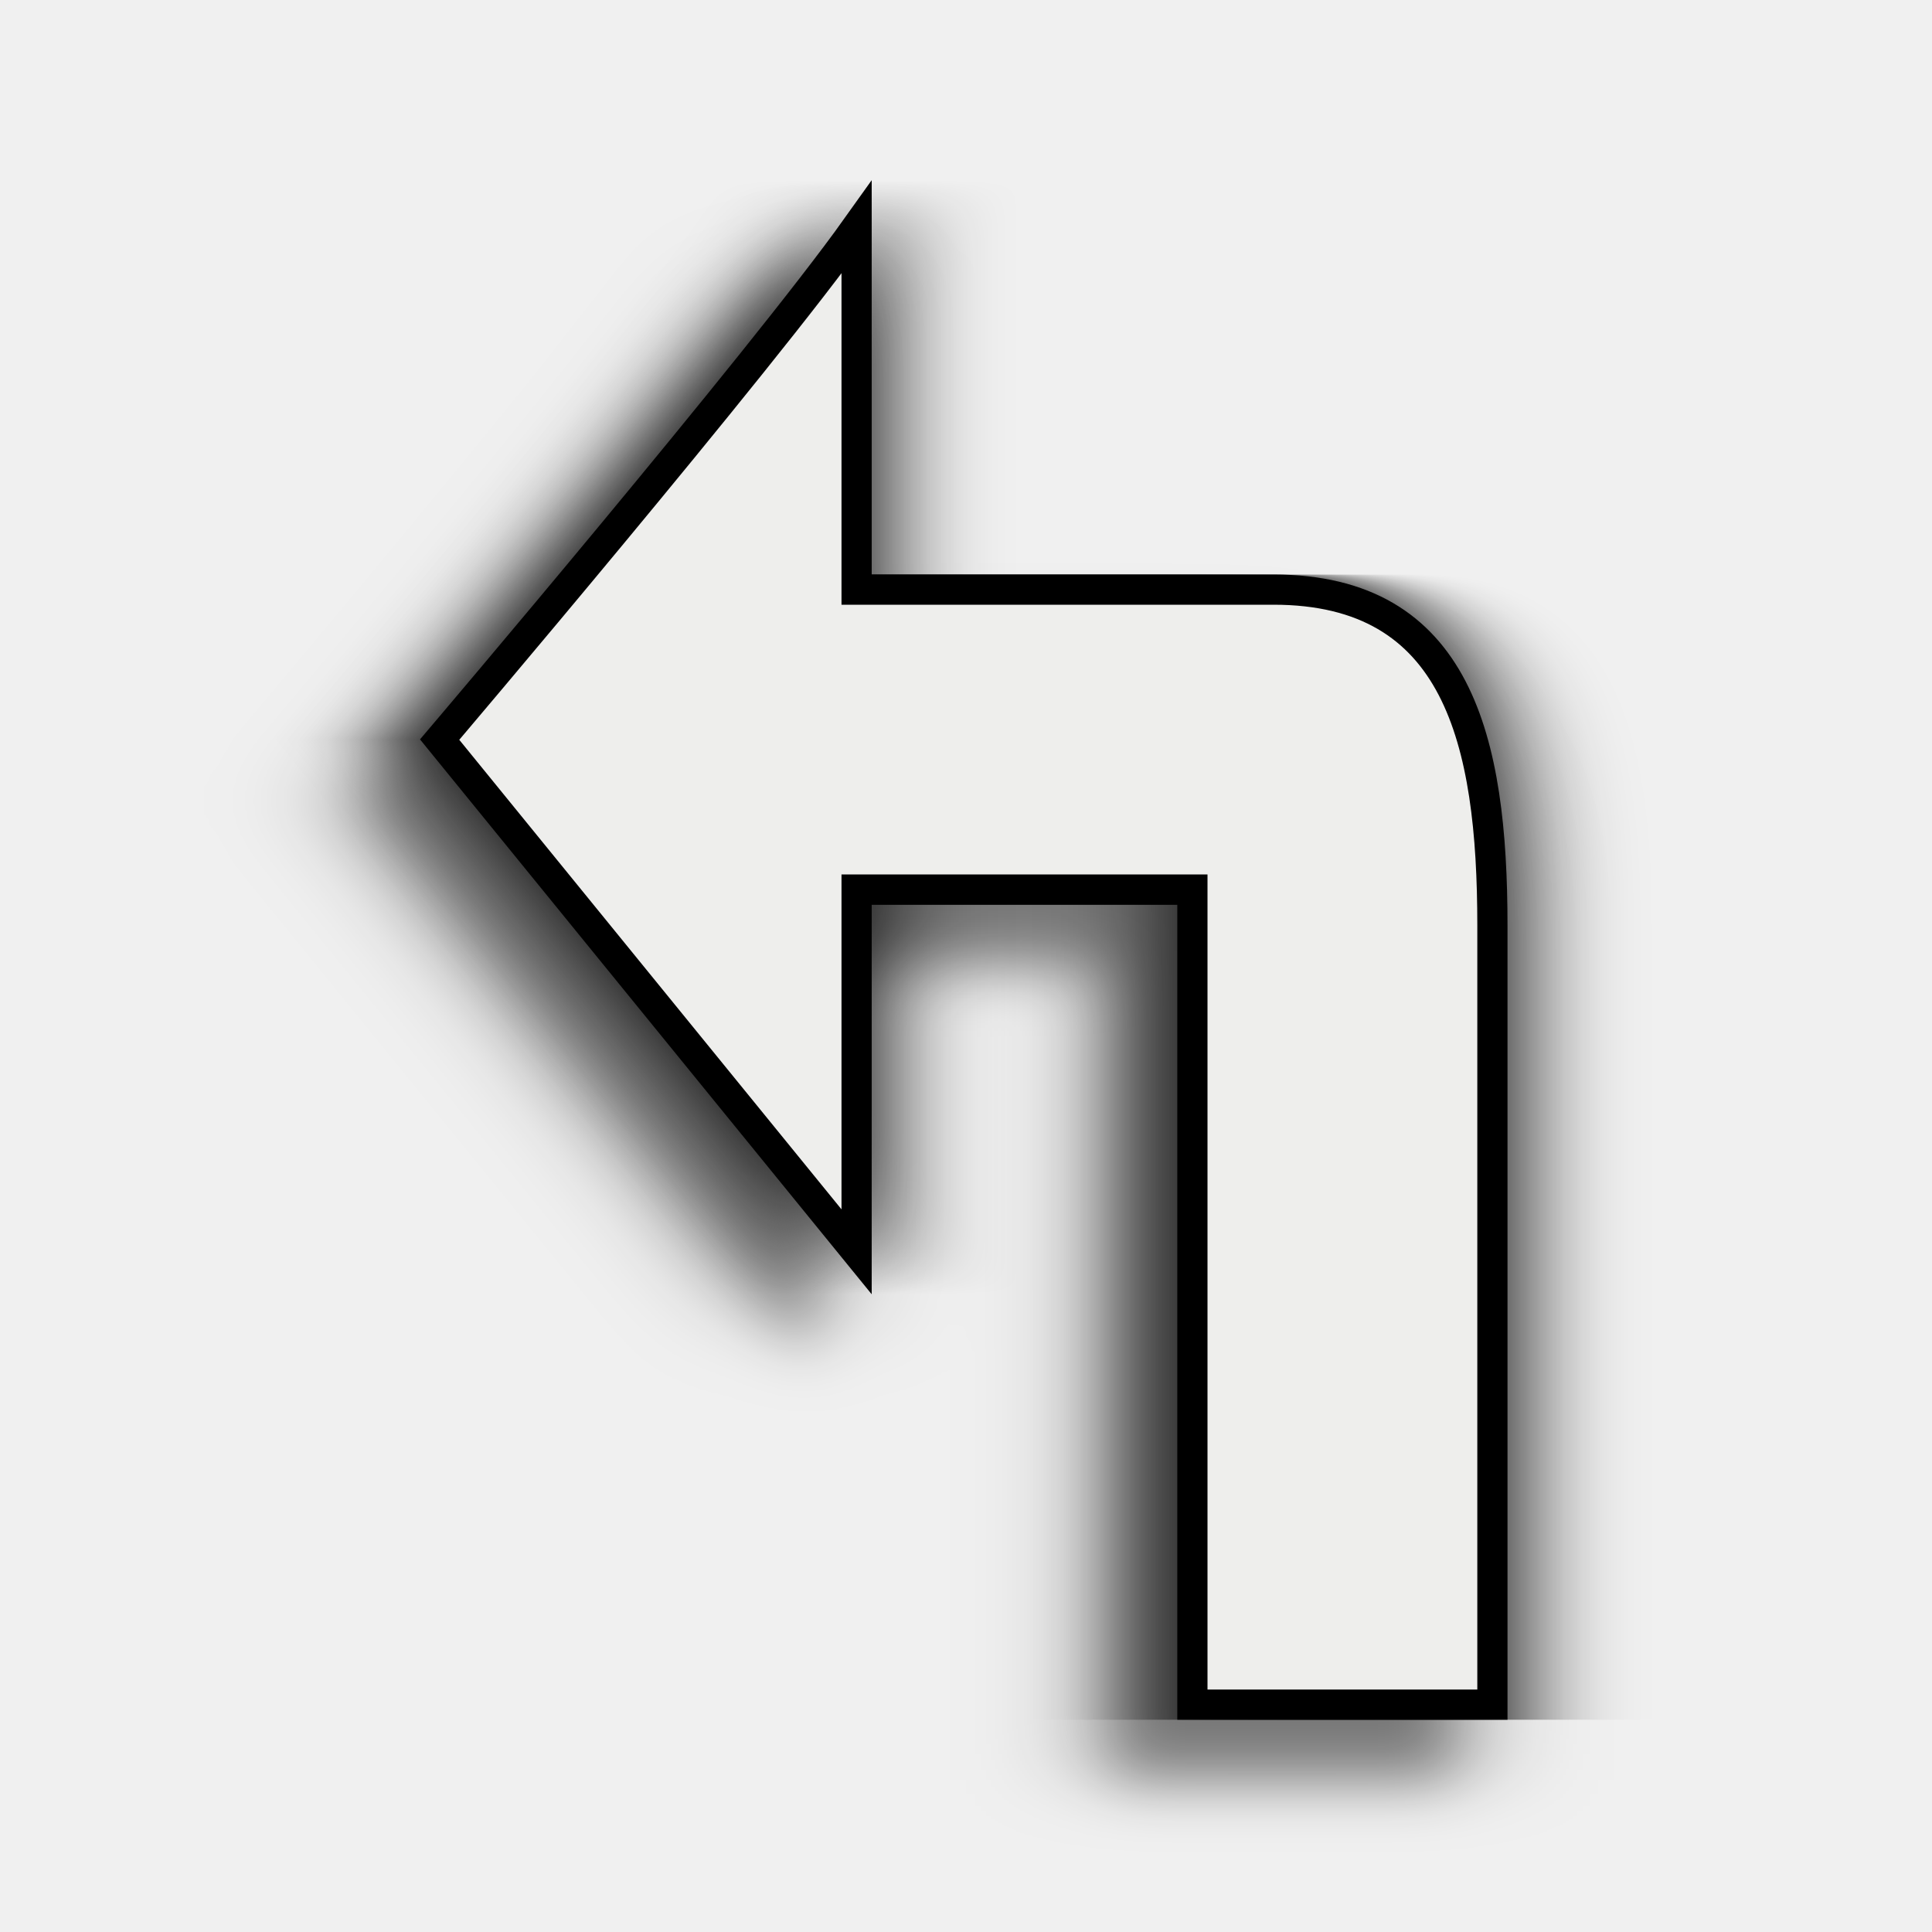
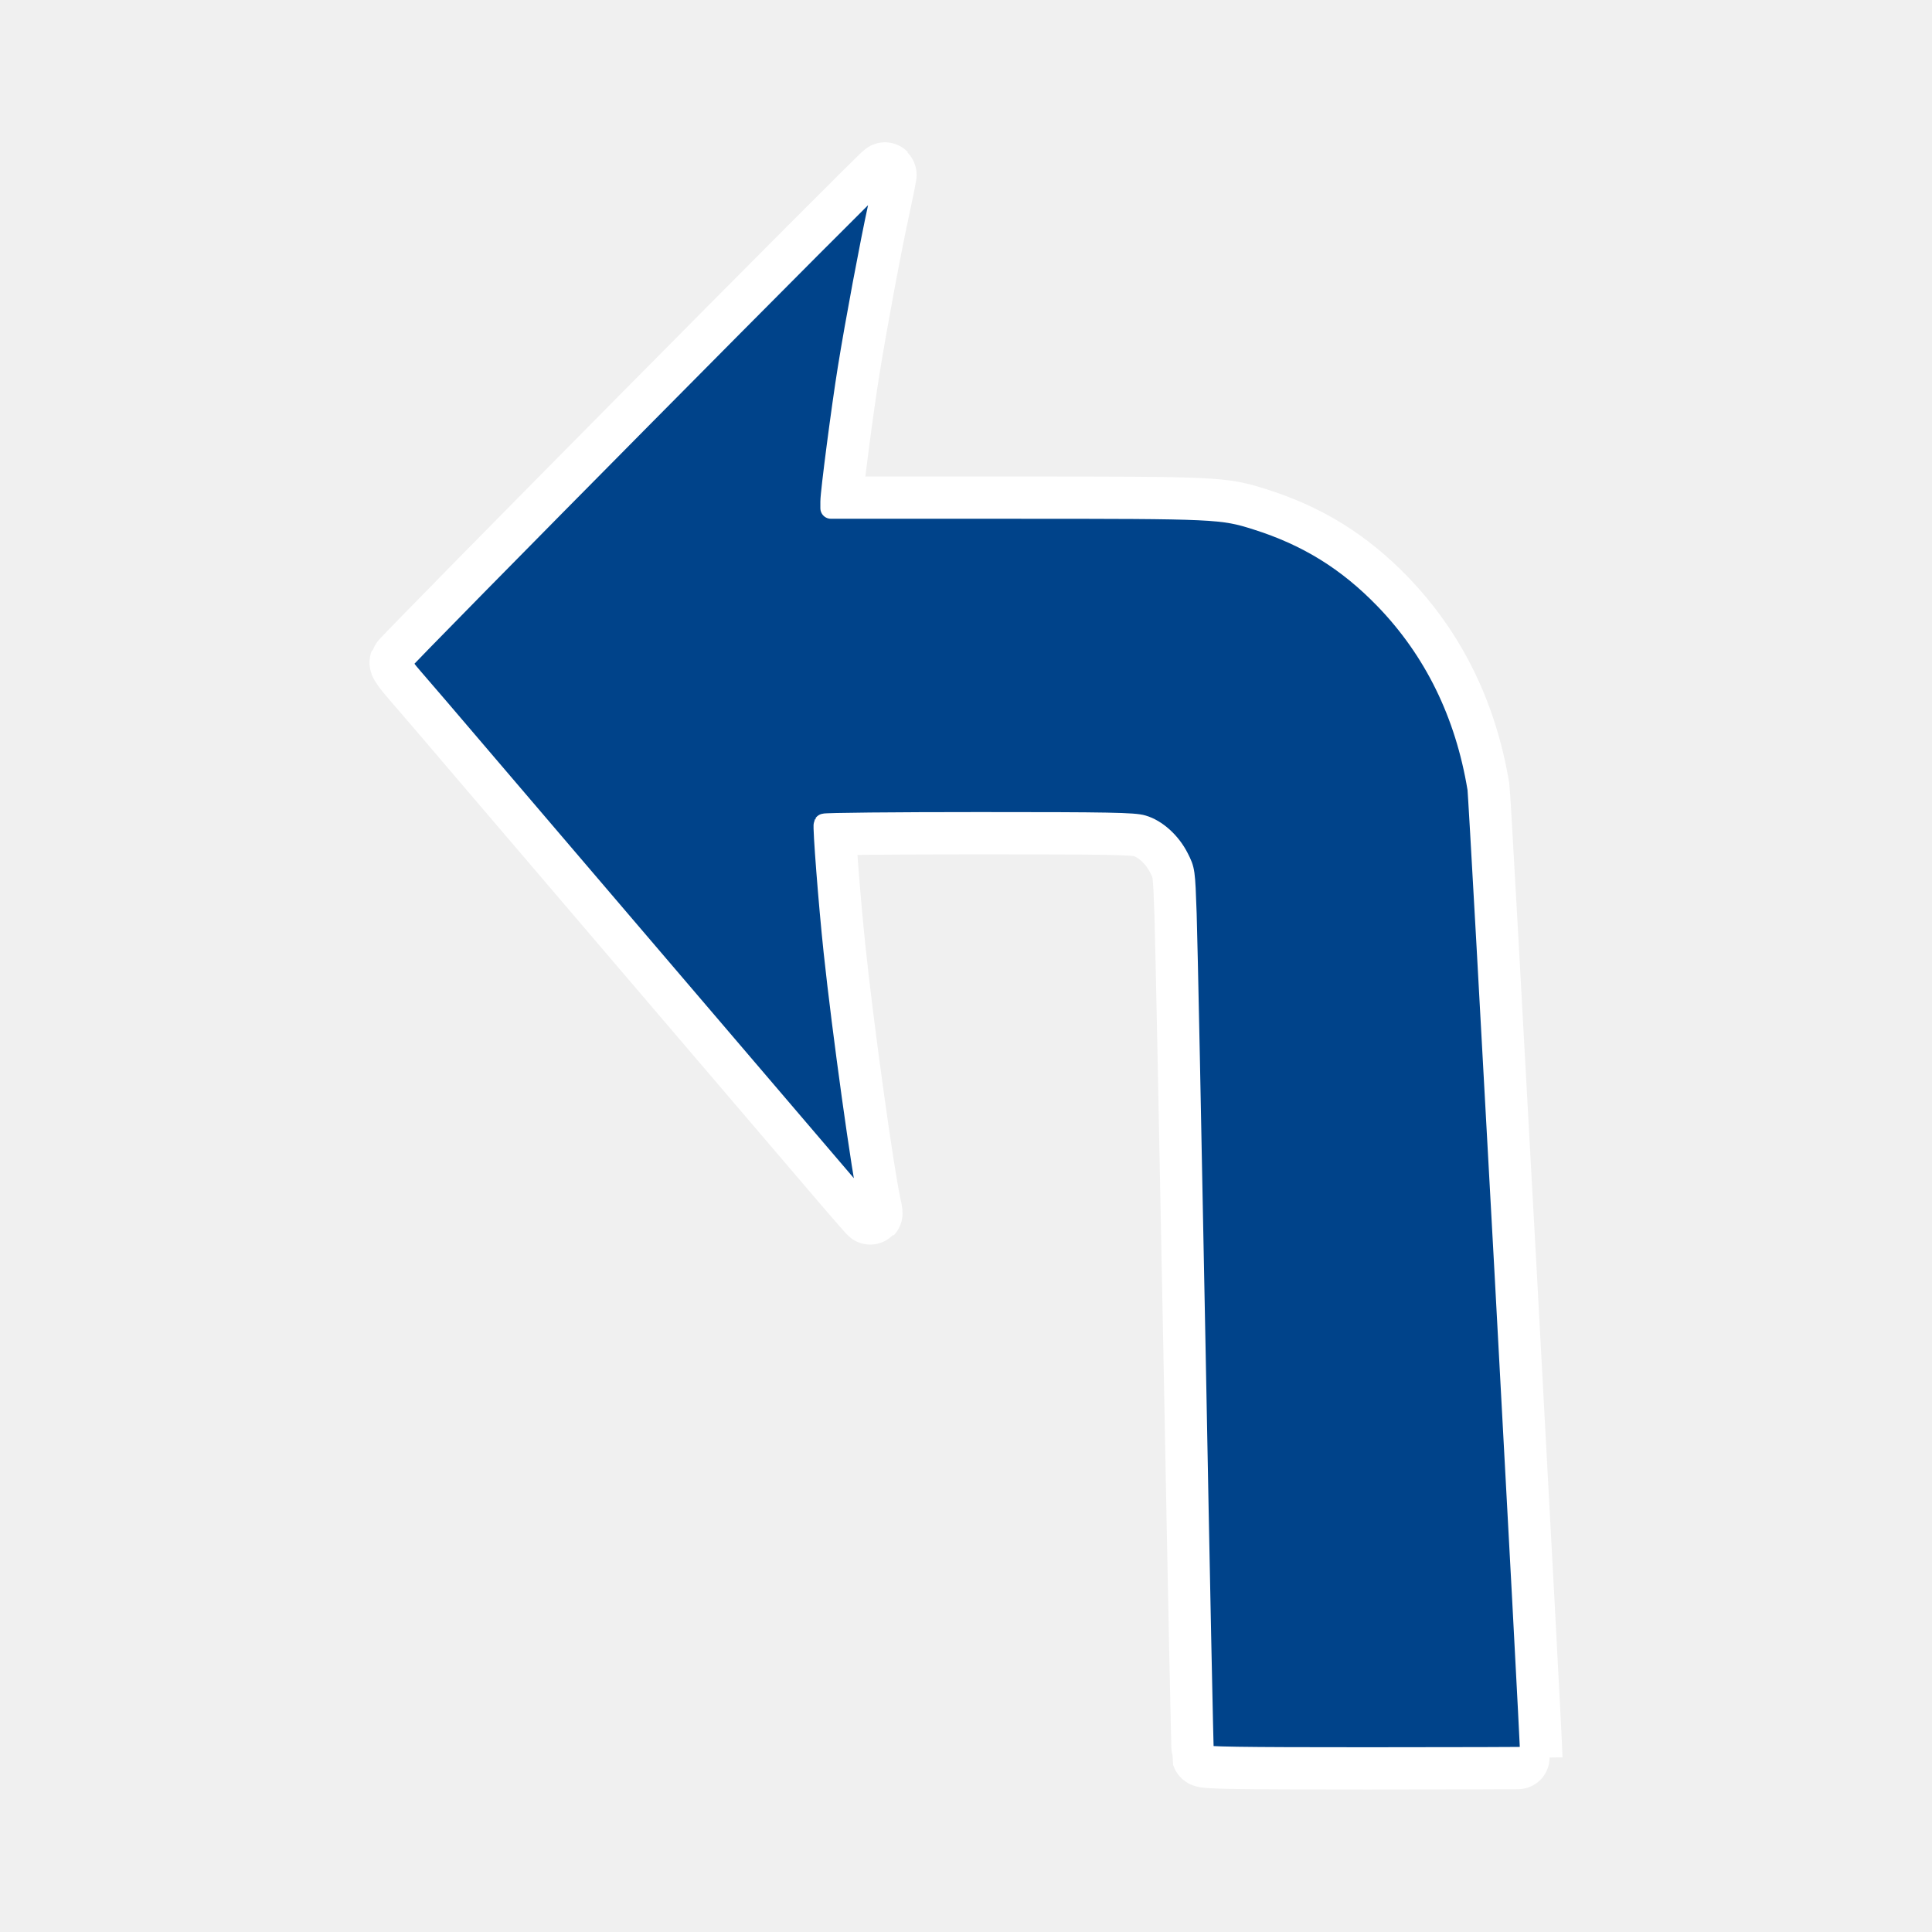
- <svg xmlns="http://www.w3.org/2000/svg" width="64" height="64" id="svg4076" version="1.1">
-   <defs id="defs4078">
-     <filter color-interpolation-filters="sRGB" id="filter6145-3" width="1.5" height="1.5" x="-0.25" y="-0.25">
-       <feGaussianBlur id="feGaussianBlur6147-8" in="SourceAlpha" stdDeviation="1,000000" result="blur" />
-       <feColorMatrix id="feColorMatrix6149-0" result="bluralpha" type="matrix" values="1 0 0 0 0 0 1 0 0 0 0 0 1 0 0 0 0 0 0,500000 0 " />
-       <feOffset id="feOffset6151-5" in="bluralpha" dx="1,500000" dy="1,500000" result="offsetBlur" />
-       <feMerge id="feMerge6153-6" result="fbSourceGraphic">
-         <feMergeNode id="feMergeNode6155-6" in="offsetBlur" />
-         <feMergeNode id="feMergeNode6157-4" in="SourceGraphic" />
-       </feMerge>
-       <feColorMatrix result="fbSourceGraphicAlpha" in="fbSourceGraphic" values="0 0 0 -1 0 0 0 0 -1 0 0 0 0 -1 0 0 0 0 1 0" id="feColorMatrix5094" />
-       <feGaussianBlur id="feGaussianBlur5096" in="fbSourceGraphicAlpha" stdDeviation="0.5" result="blur" />
-       <feColorMatrix id="feColorMatrix5098" result="bluralpha" type="matrix" values="1 0 0 0 0 0 1 0 0 0 0 0 1 0 0 0 0 0 0.5 0 " />
-       <feOffset id="feOffset5100" in="bluralpha" dx="1" dy="1" result="offsetBlur" />
-       <feMerge id="feMerge5102">
-         <feMergeNode id="feMergeNode5104" in="offsetBlur" />
-         <feMergeNode id="feMergeNode5106" in="fbSourceGraphic" />
-       </feMerge>
-     </filter>
-   </defs>
-   <g id="layer1" transform="translate(0,-988.3622)">
-     <path style="font-size:medium;font-style:normal;font-variant:normal;font-weight:normal;font-stretch:normal;text-indent:0;text-align:start;text-decoration:none;line-height:normal;letter-spacing:normal;word-spacing:normal;text-transform:none;direction:ltr;block-progression:tb;writing-mode:lr-tb;text-anchor:start;color:#000000;fill:#eeeeec;fill-opacity:1;fill-rule:nonzero;stroke:#000000;stroke-width:0.5;marker:none;visibility:visible;display:inline;overflow:visible;filter:url(#filter6145-3);enable-background:accumulate;font-family:Bitstream Vera Sans;-inkscape-font-specification:Bitstream Vera Sans;stroke-opacity:1;stroke-miterlimit:4;stroke-dasharray:none" d="m 74.24,11.72 c -3.052,0 -3.625,2.494 -3.625,5.562 -7e-5,4.302 0,8.605 0,12.906 l 4.969,0 0,-13.5 5.562,0 0,6 c 0,0 6.906,-8.484 6.906,-8.484 0,0 -5.326,-6.267 -6.906,-8.484 l 0,6 -6.906,0 z" id="rect5009-00-9-0" transform="matrix(-2,0,0,2,190.6679,984.4542)" />
+ <svg xmlns="http://www.w3.org/2000/svg" fill="#000000" height="48" viewBox="0 0 24 24" width="48" id="svg3103" version="1.1">
+   <defs id="defs3111" />
+   <rect style="color:#000000;display:inline;overflow:visible;visibility:visible;opacity:1;fill:none;fill-opacity:1;fill-rule:nonzero;stroke:none;stroke-width:0.25;stroke-linecap:round;stroke-linejoin:round;stroke-miterlimit:4;stroke-dasharray:none;stroke-opacity:1;marker:none;enable-background:accumulate" id="rect5271" width="24" height="24" x="-24" y="-1.6829257e-15" transform="scale(-1,1)" />
+   <g id="g5399" transform="matrix(-1,0,0,1,24,0)">
+     <g transform="matrix(1.05,0,0,1.05,-0.5999972,-0.6010499)" id="g5395">
+       <path style="fill:#00438a;stroke:#ffffff;stroke-width:0.75;stroke-linecap:round;stroke-linejoin:round;stroke-miterlimit:4;stroke-dasharray:none;stroke-opacity:1" d="m 5.318,21.363 c 7.2e-5,-0.209 0.608,-11.36 0.625,-11.463 0.146,-0.886 0.517,-1.641 1.101,-2.244 0.441,-0.455 0.916,-0.749 1.518,-0.939 0.408,-0.129 0.473,-0.132 2.846,-0.132 l 2.19,-1.416e-4 0,-0.079 c 0,-0.109 -0.131,-1.115 -0.205,-1.572 C 13.305,4.387 13.132,3.459 13.035,3.019 12.99,2.81 12.955,2.635 12.959,2.631 c 0.015,-0.015 5.705,5.733 5.723,5.78 0.004,0.012 -0.056,0.094 -0.134,0.183 -0.078,0.089 -0.465,0.54 -0.858,1.002 -0.394,0.462 -1.118,1.31 -1.609,1.884 -0.83,0.971 -1.943,2.274 -2.65,3.102 -0.165,0.193 -0.302,0.349 -0.305,0.346 -0.003,-0.003 0.005,-0.051 0.018,-0.106 0.081,-0.362 0.316,-2.049 0.416,-2.993 0.06,-0.563 0.131,-1.48 0.117,-1.506 -0.005,-0.01 -0.828,-0.018 -1.828,-0.018 -1.544,0 -1.836,0.005 -1.939,0.036 -0.163,0.048 -0.328,0.198 -0.421,0.381 -0.074,0.146 -0.075,0.15 -0.093,0.663 -0.01,0.284 -0.058,2.633 -0.107,5.22 -0.048,2.587 -0.092,4.718 -0.097,4.734 -0.007,0.024 -0.416,0.03 -1.941,0.03 -1.063,0 -1.933,-0.003 -1.933,-0.006 z" id="path4469" />
+       <path style="fill:#00438a;stroke:#ffffff;stroke-width:0.25;stroke-linecap:round;stroke-linejoin:round;stroke-miterlimit:4;stroke-dasharray:none;stroke-opacity:1" d="m 5.318,21.363 c 7.2e-5,-0.209 0.608,-11.36 0.625,-11.463 0.146,-0.886 0.517,-1.641 1.101,-2.244 0.441,-0.455 0.916,-0.749 1.518,-0.939 0.408,-0.129 0.473,-0.132 2.846,-0.132 l 2.19,-1.416e-4 0,-0.079 c 0,-0.109 -0.131,-1.115 -0.205,-1.572 -0.088,-0.547 -0.262,-1.475 -0.358,-1.915 -0.046,-0.209 -0.08,-0.384 -0.076,-0.388 0.015,-0.015 5.705,5.733 5.723,5.78 0.004,0.012 -0.056,0.094 -0.134,0.183 -0.078,0.089 -0.465,0.54 -0.858,1.002 -0.394,0.462 -1.118,1.31 -1.609,1.884 -0.83,0.971 -1.943,2.274 -2.65,3.102 -0.165,0.193 -0.302,0.349 -0.305,0.346 -0.003,-0.003 0.005,-0.051 0.018,-0.106 0.081,-0.362 0.316,-2.049 0.416,-2.993 0.06,-0.563 0.131,-1.48 0.117,-1.506 -0.005,-0.01 -0.828,-0.018 -1.828,-0.018 -1.544,0 -1.836,0.005 -1.939,0.036 -0.163,0.048 -0.328,0.198 -0.421,0.381 -0.074,0.146 -0.075,0.15 -0.093,0.663 -0.01,0.284 -0.058,2.633 -0.107,5.22 -0.048,2.587 -0.092,4.718 -0.097,4.734 -0.007,0.024 -0.416,0.03 -1.941,0.03 -1.063,0 -1.933,-0.003 -1.933,-0.006 z" id="path4469-0" />
+     </g>
  </g>
+   <path style="fill:none" d="m 22.56,3.25 24,0 0,24 -24,0 z" id="path3107" />
</svg>
